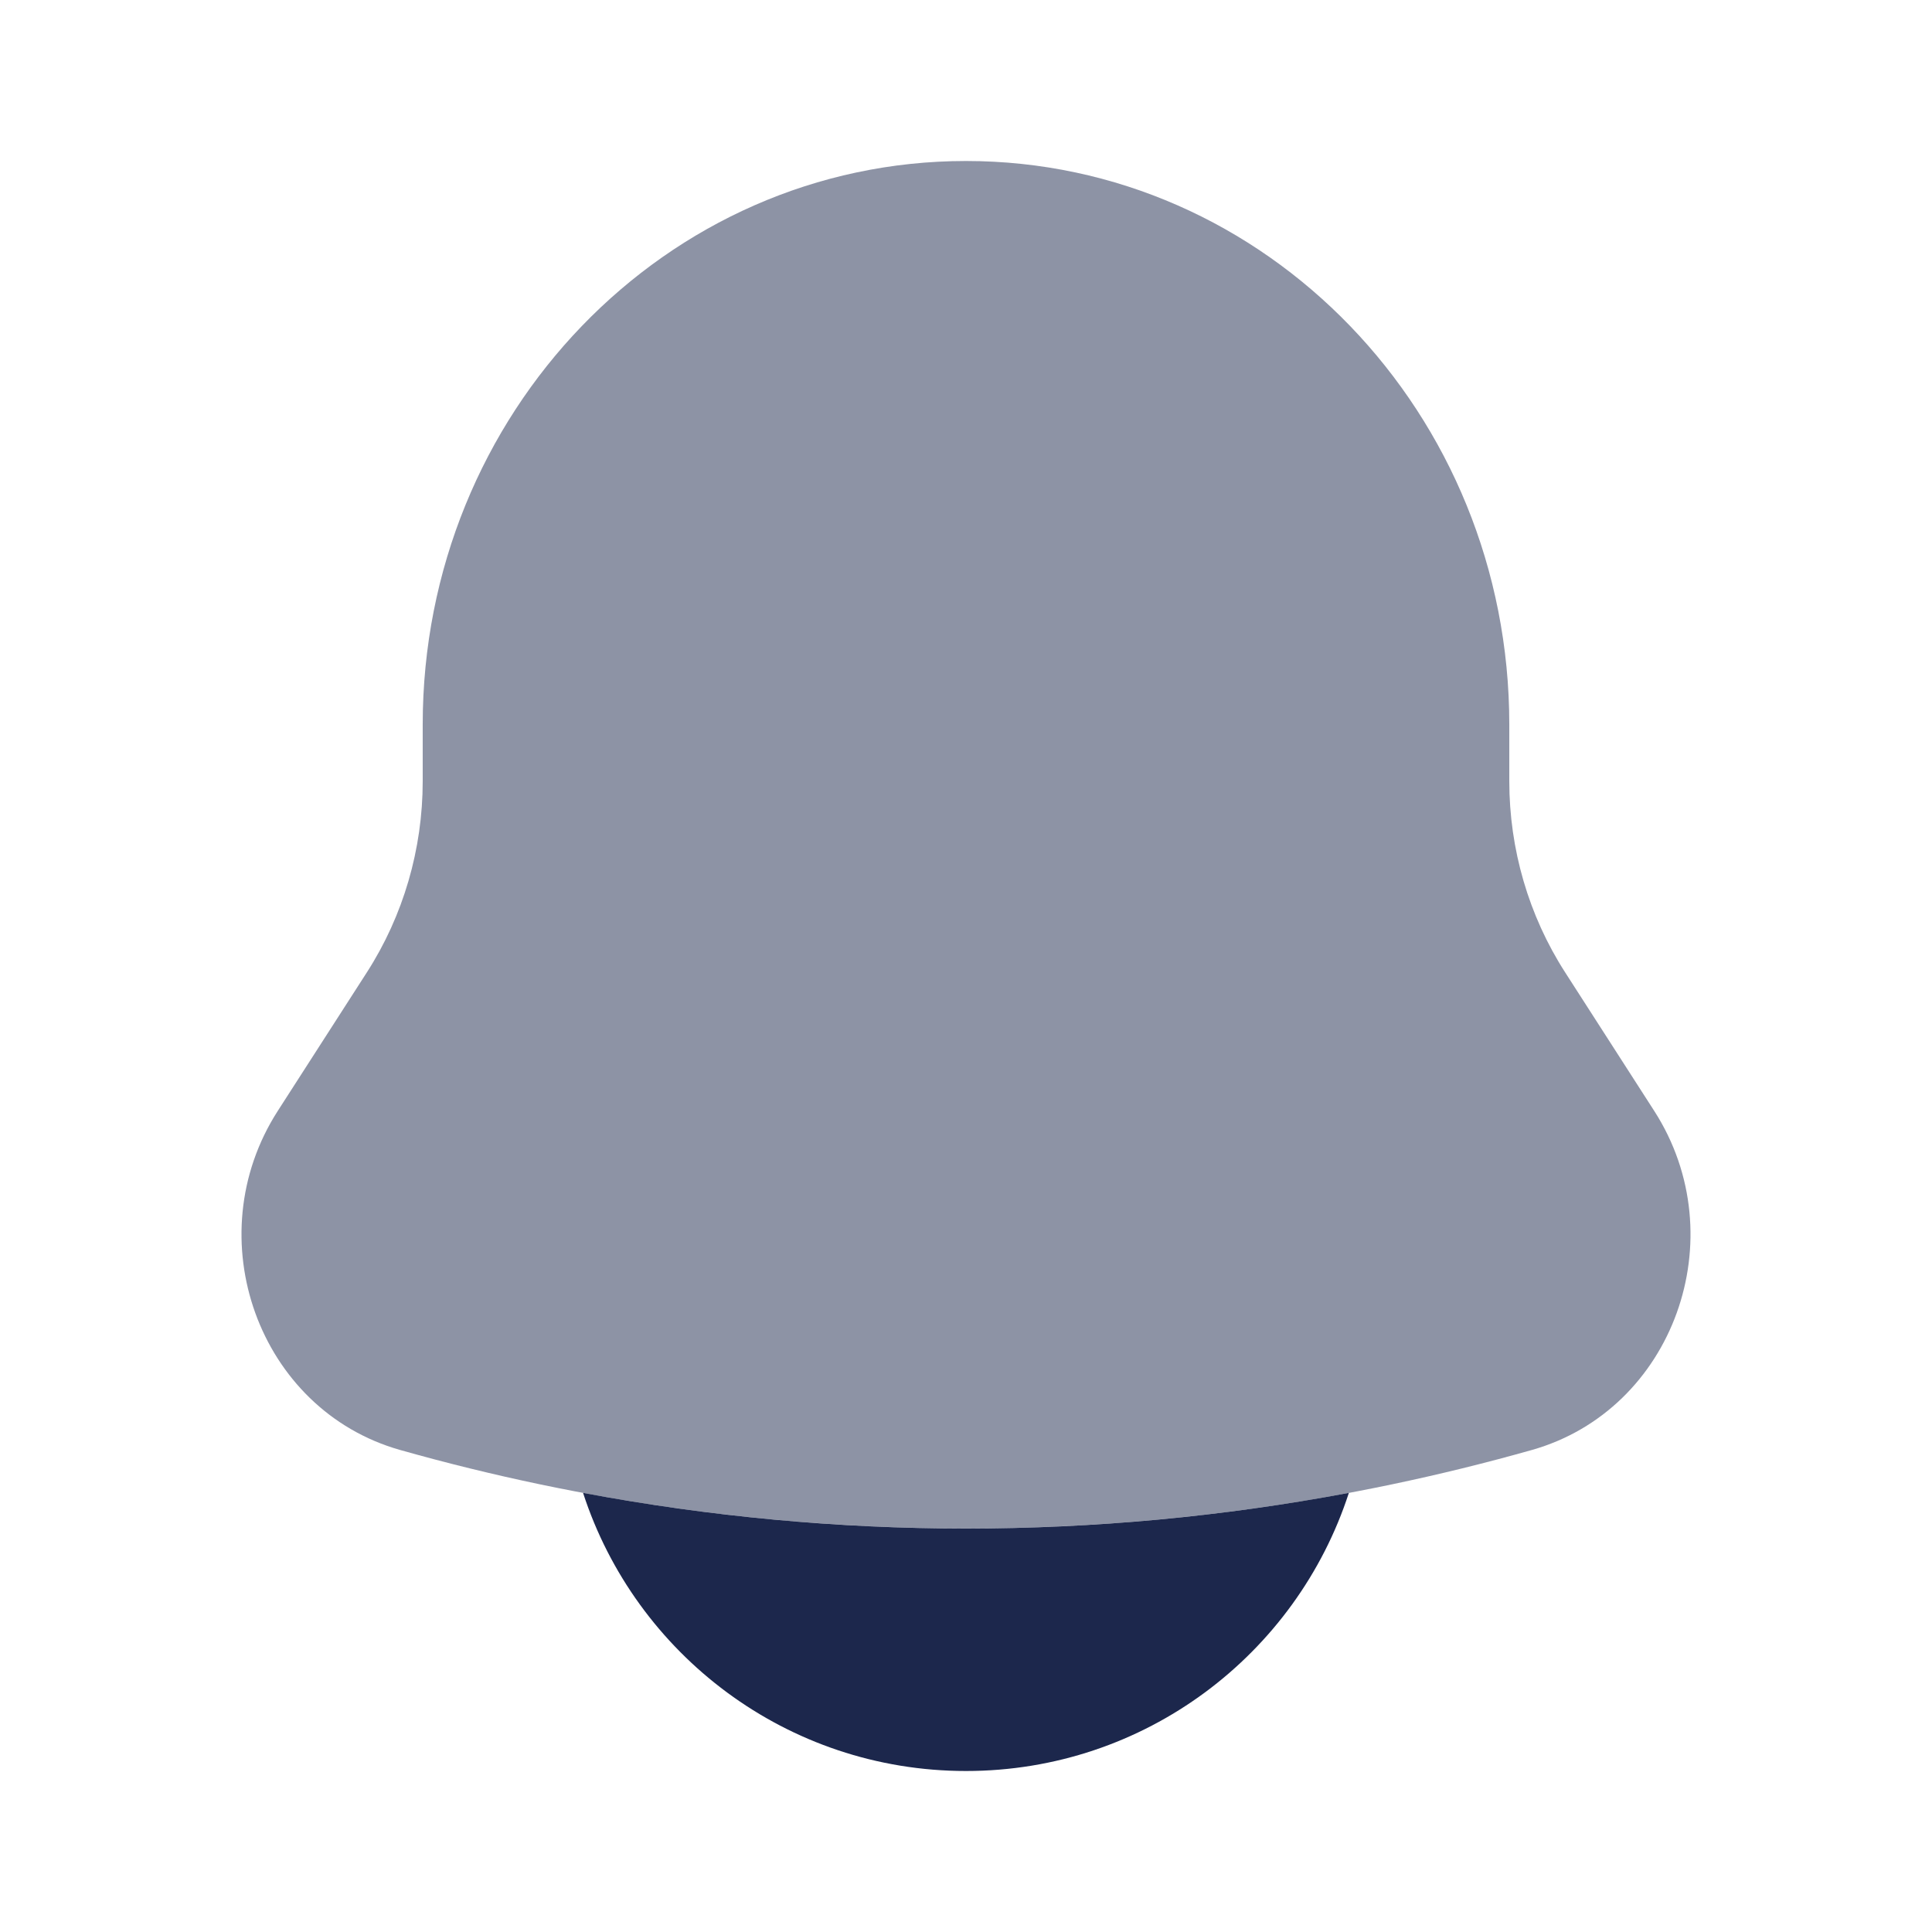
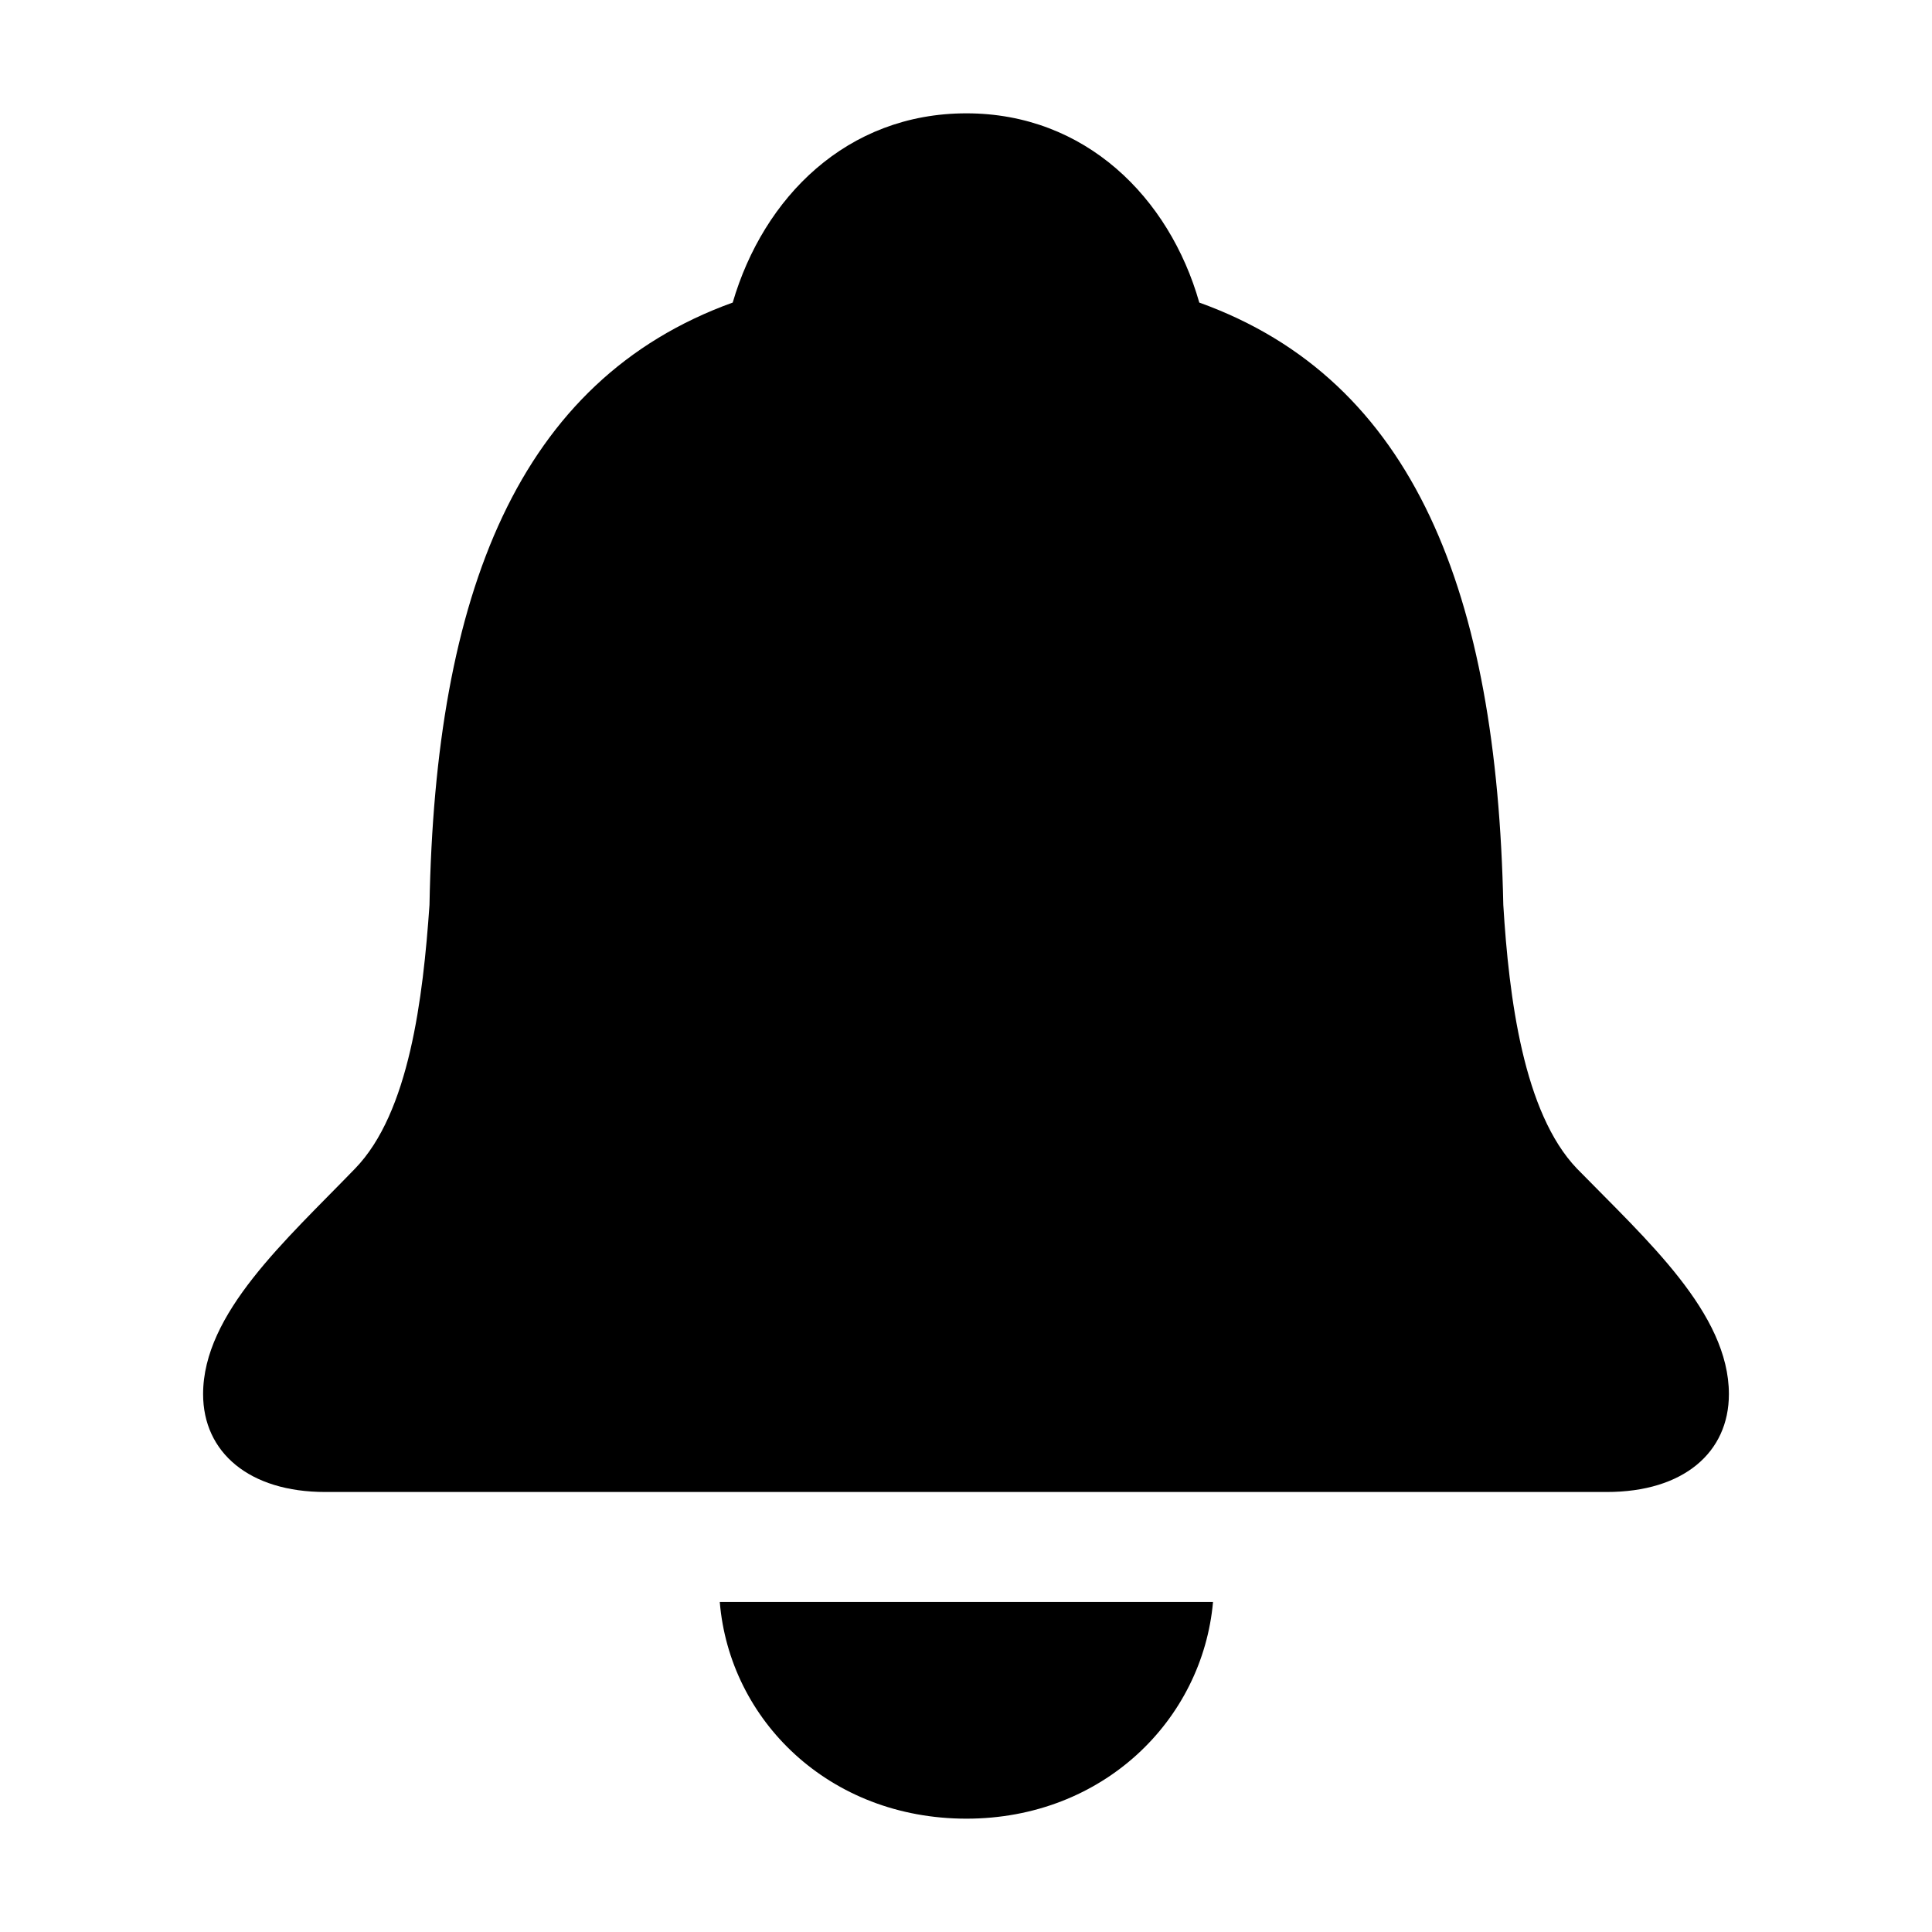
- <svg xmlns="http://www.w3.org/2000/svg" width="800px" height="800px" viewBox="0 0 24 24" fill="none">
-   <path opacity="0.5" d="M18.749 9V9.704C18.749 10.549 18.99 11.375 19.442 12.078L20.55 13.801C21.561 15.375 20.789 17.514 19.03 18.012C14.427 19.313 9.573 19.313 4.97 18.012C3.211 17.514 2.439 15.375 3.45 13.801L4.558 12.078C5.01 11.375 5.251 10.549 5.251 9.704V9C5.251 5.134 8.273 2 12 2C15.727 2 18.749 5.134 18.749 9Z" fill="#1C274C" />
-   <path d="M7.243 18.545C7.894 20.551 9.778 22 12 22C14.222 22 16.105 20.551 16.756 18.545C13.611 19.136 10.389 19.136 7.243 18.545Z" fill="#1C274C" />
+ <svg xmlns="http://www.w3.org/2000/svg" fill="#000000" width="800px" height="800px" viewBox="0 0 56 56">
+   <path d="M 9.426 43.246 L 46.574 43.246 C 48.8 43.246 50.113 42.098 50.113 40.41 C 50.113 38.066 47.746 35.957 45.707 33.871 C 44.16 32.254 43.738 28.926 43.574 26.23 C 43.387 17.23 41.02 11.02 34.762 8.77 C 33.895 5.723 31.457 3.285 28.012 3.285 C 24.543 3.285 22.129 5.723 21.238 8.77 C 15.004 11.02 12.613 17.23 12.449 26.23 C 12.262 28.926 11.863 32.254 10.293 33.871 C 8.277 35.957 5.887 38.066 5.887 40.41 C 5.887 42.098 7.223 43.246 9.426 43.246 Z M 20.863 46.434 C 21.145 49.855 24.027 52.715 28.012 52.715 C 31.973 52.715 34.855 49.855 35.16 46.434 Z" />
</svg>
